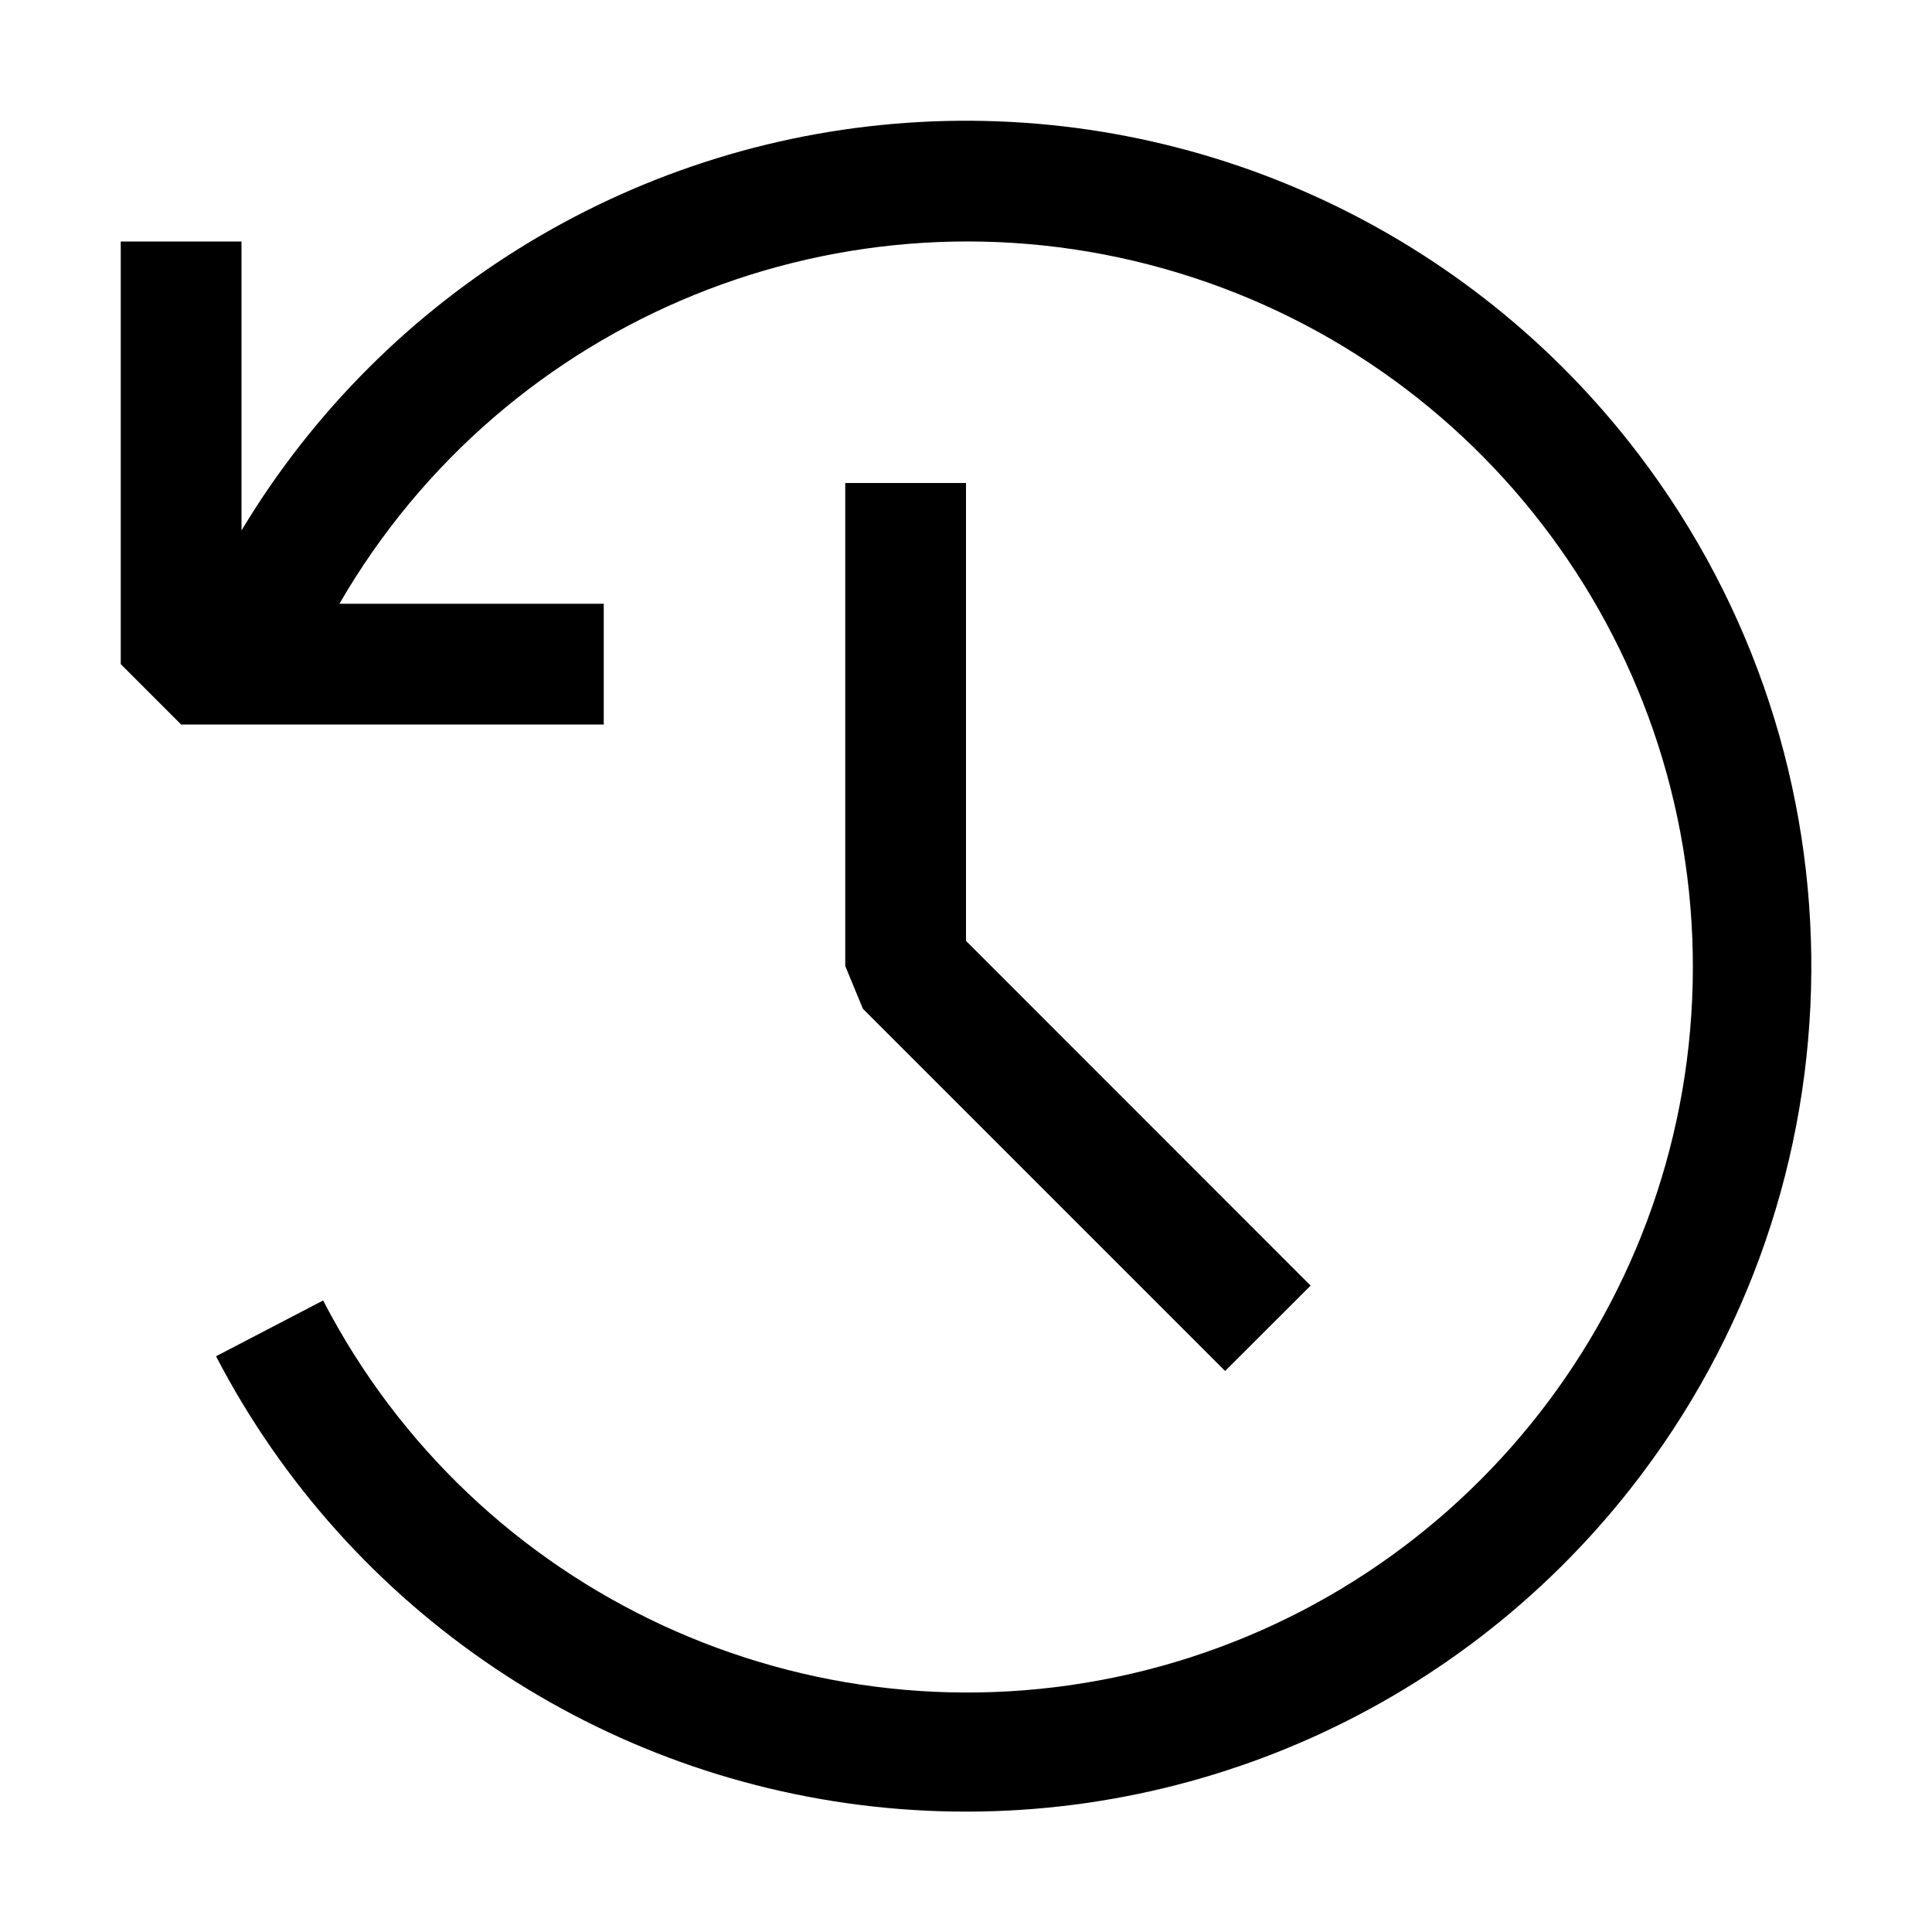
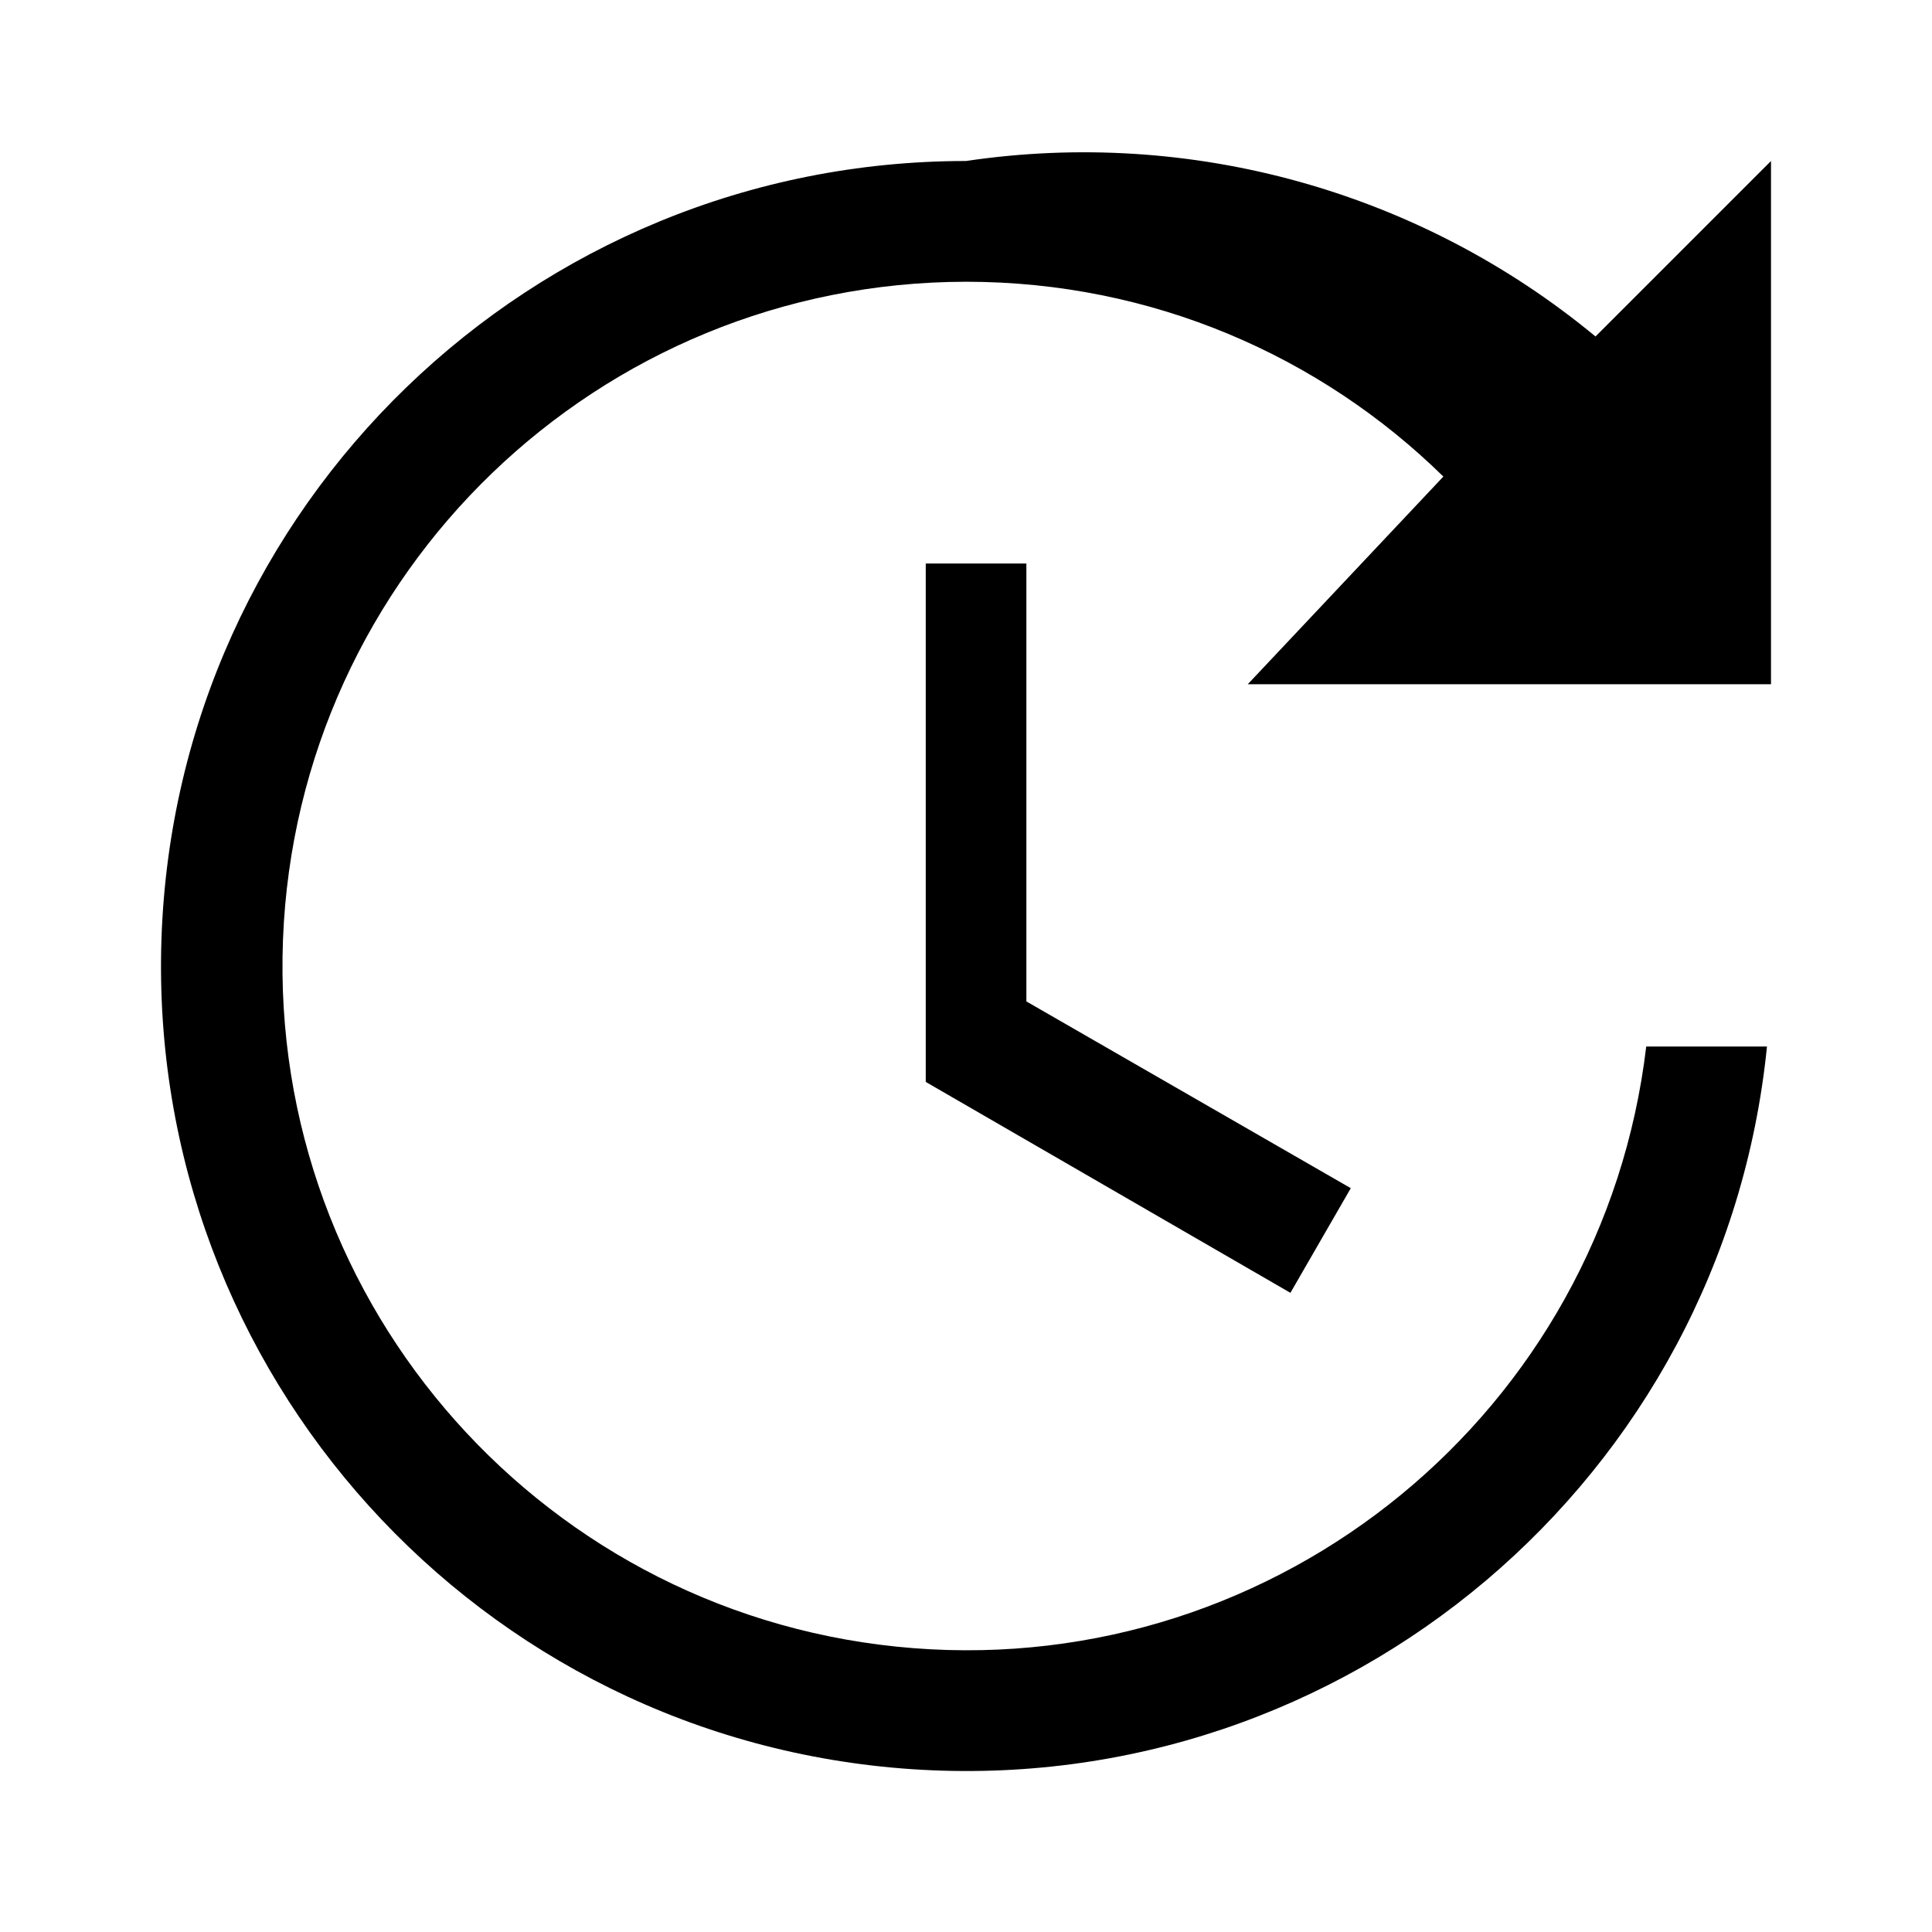
- <svg xmlns="http://www.w3.org/2000/svg" width="16" height="16" viewBox="0 0 16 16" fill="currentColor">
-   <path fill-rule="evenodd" clip-rule="evenodd" d="M13.507 12.324a7 7 0 0 0 .065-8.56A7 7 0 0 0 2 4.393V2H1v3.5l.5.5H5V5H2.811a6.008 6.008 0 1 1-.135 5.77l-.887.462a7 7 0 0 0 11.718 1.092zm-3.361-.97l.708-.707L8 7.792V4H7v4l.146.354 3 3z" />
+ <svg xmlns="http://www.w3.org/2000/svg" width="24" height="24" viewBox="0 0 24 24" fill="currentColor">
+   <path fill-rule="evenodd" clip-rule="evenodd" d="M12 2a10 10 0 1 0 9.95 11h-1.5A8.5 8.5 0 1 1 12 3.5c2.31 0 4.4.92 5.93 2.42L15.5 8.5H22V2l-2.18 2.18A9.97 9.97 0 0 0 12 2Zm.75 5v5.44l4.03 2.32-.75 1.3-4.53-2.62V7h1.25Z" />
</svg>
